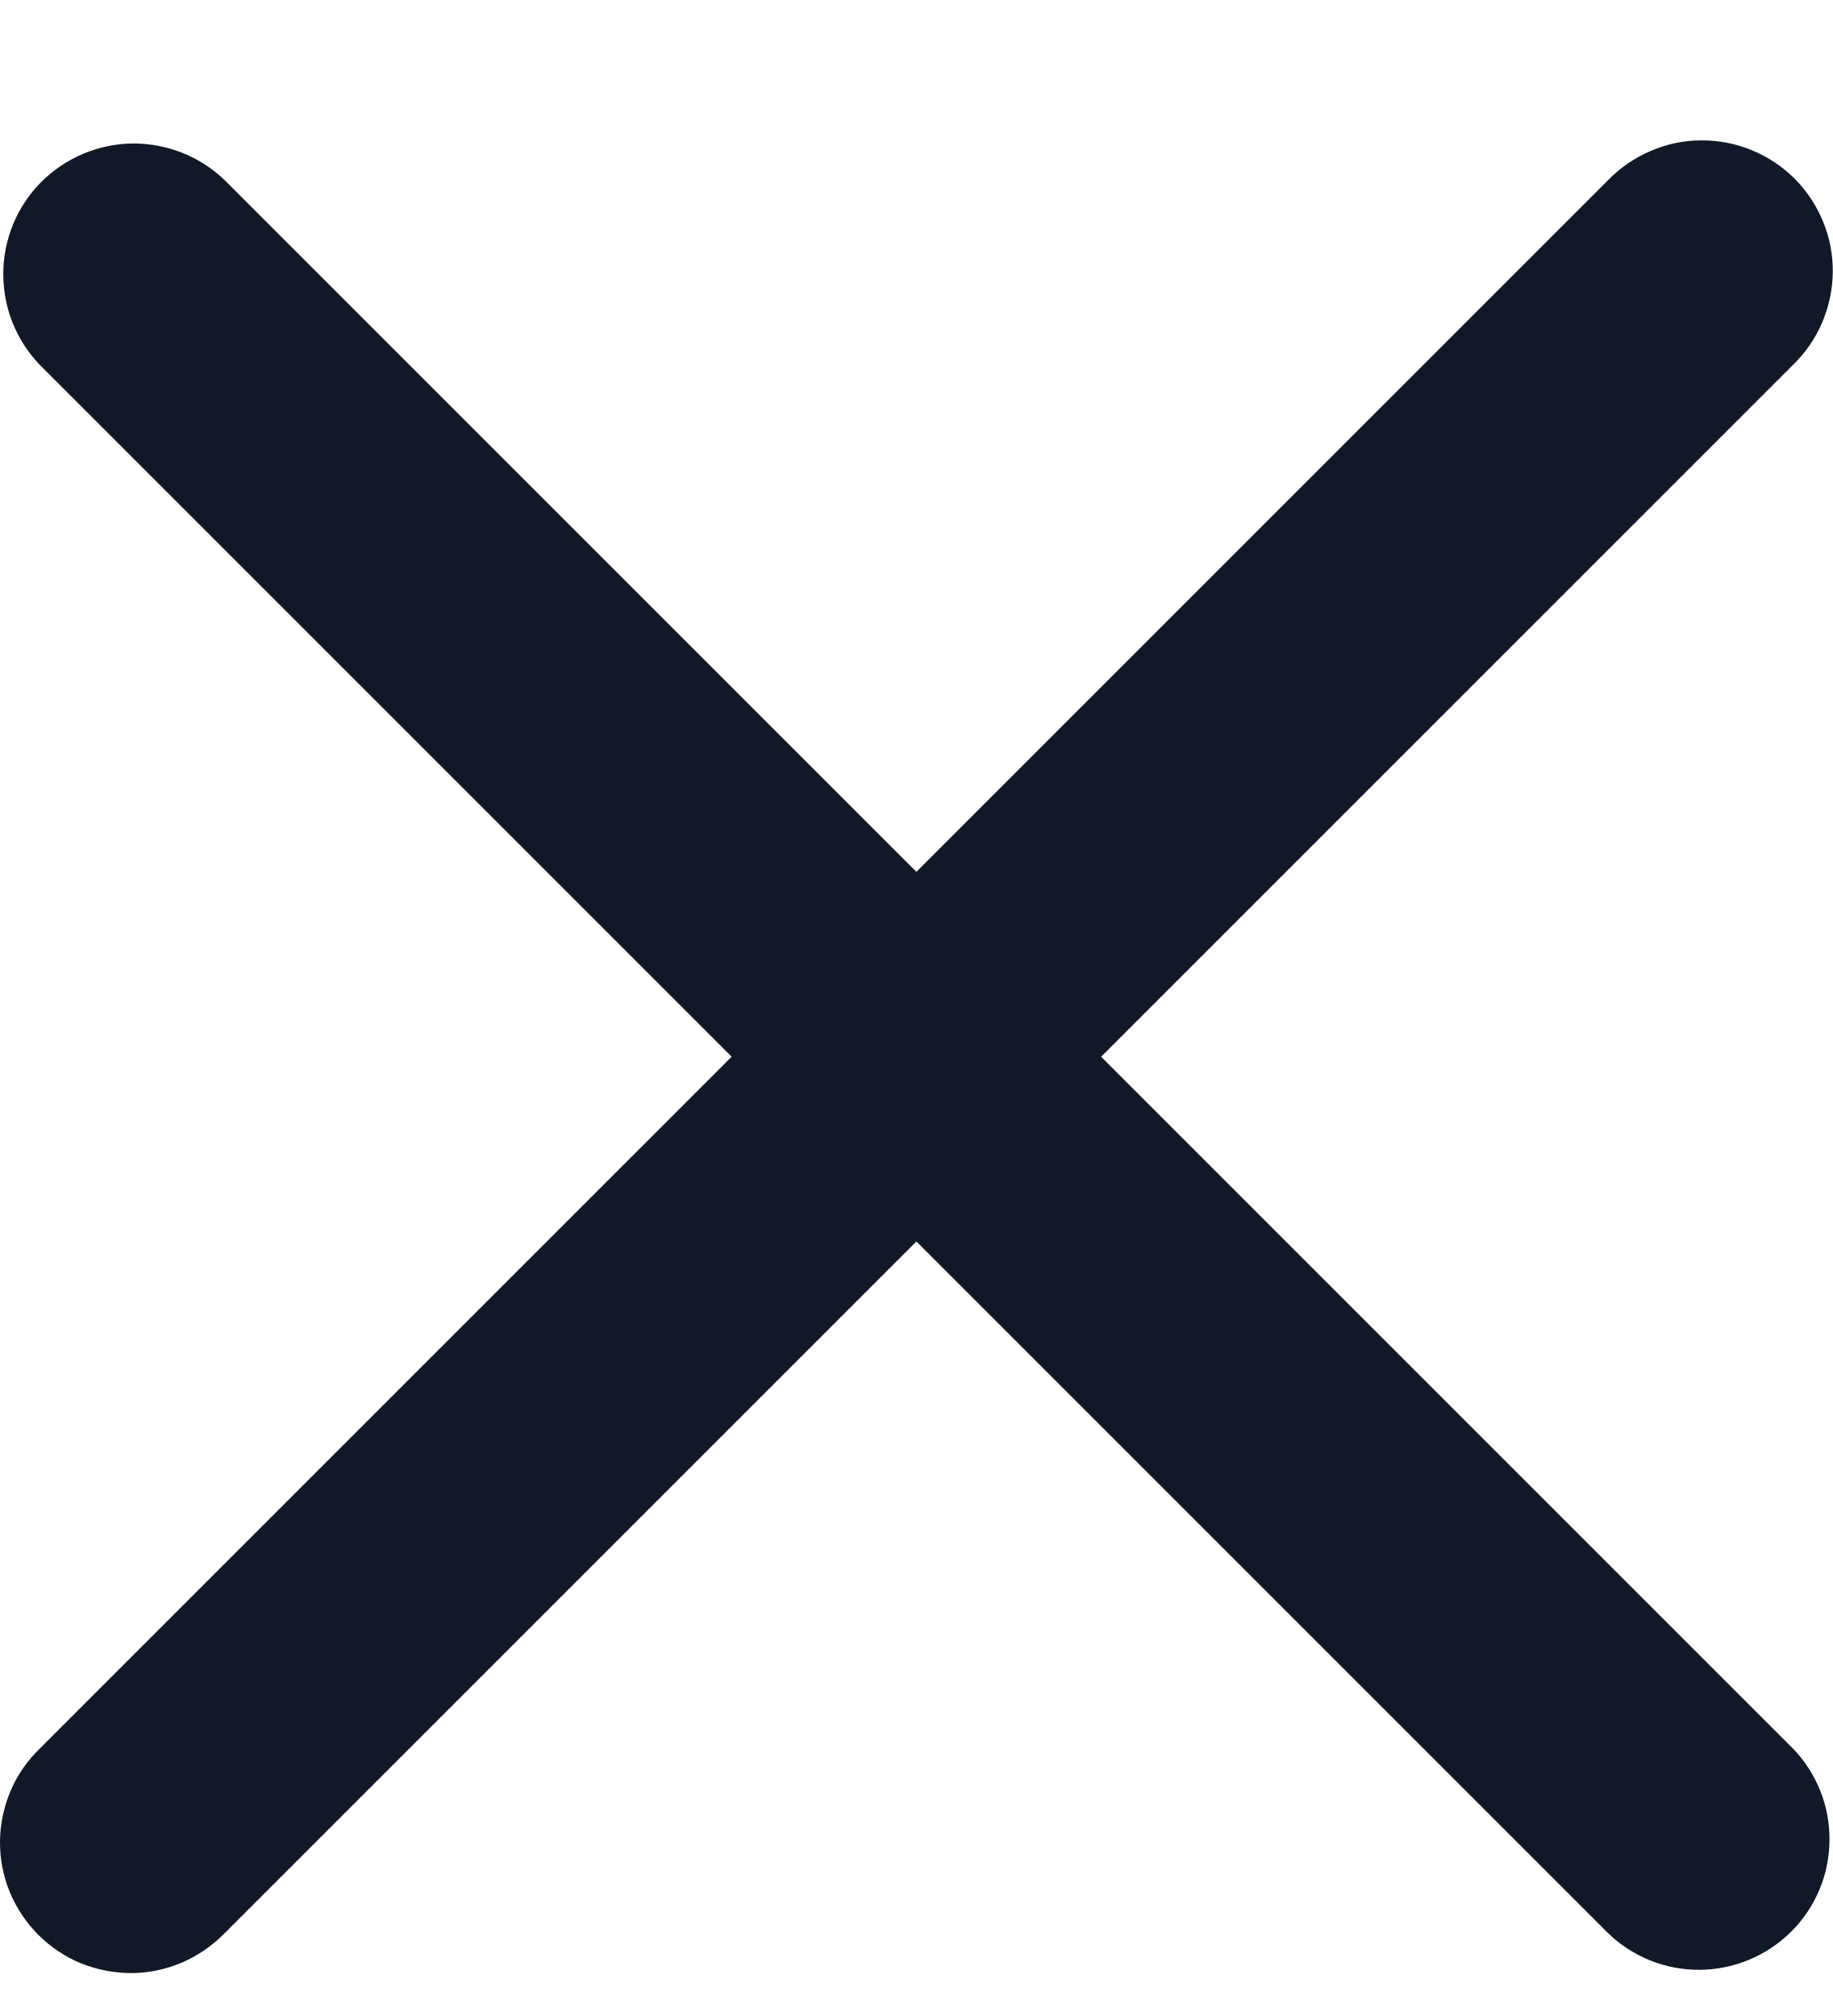
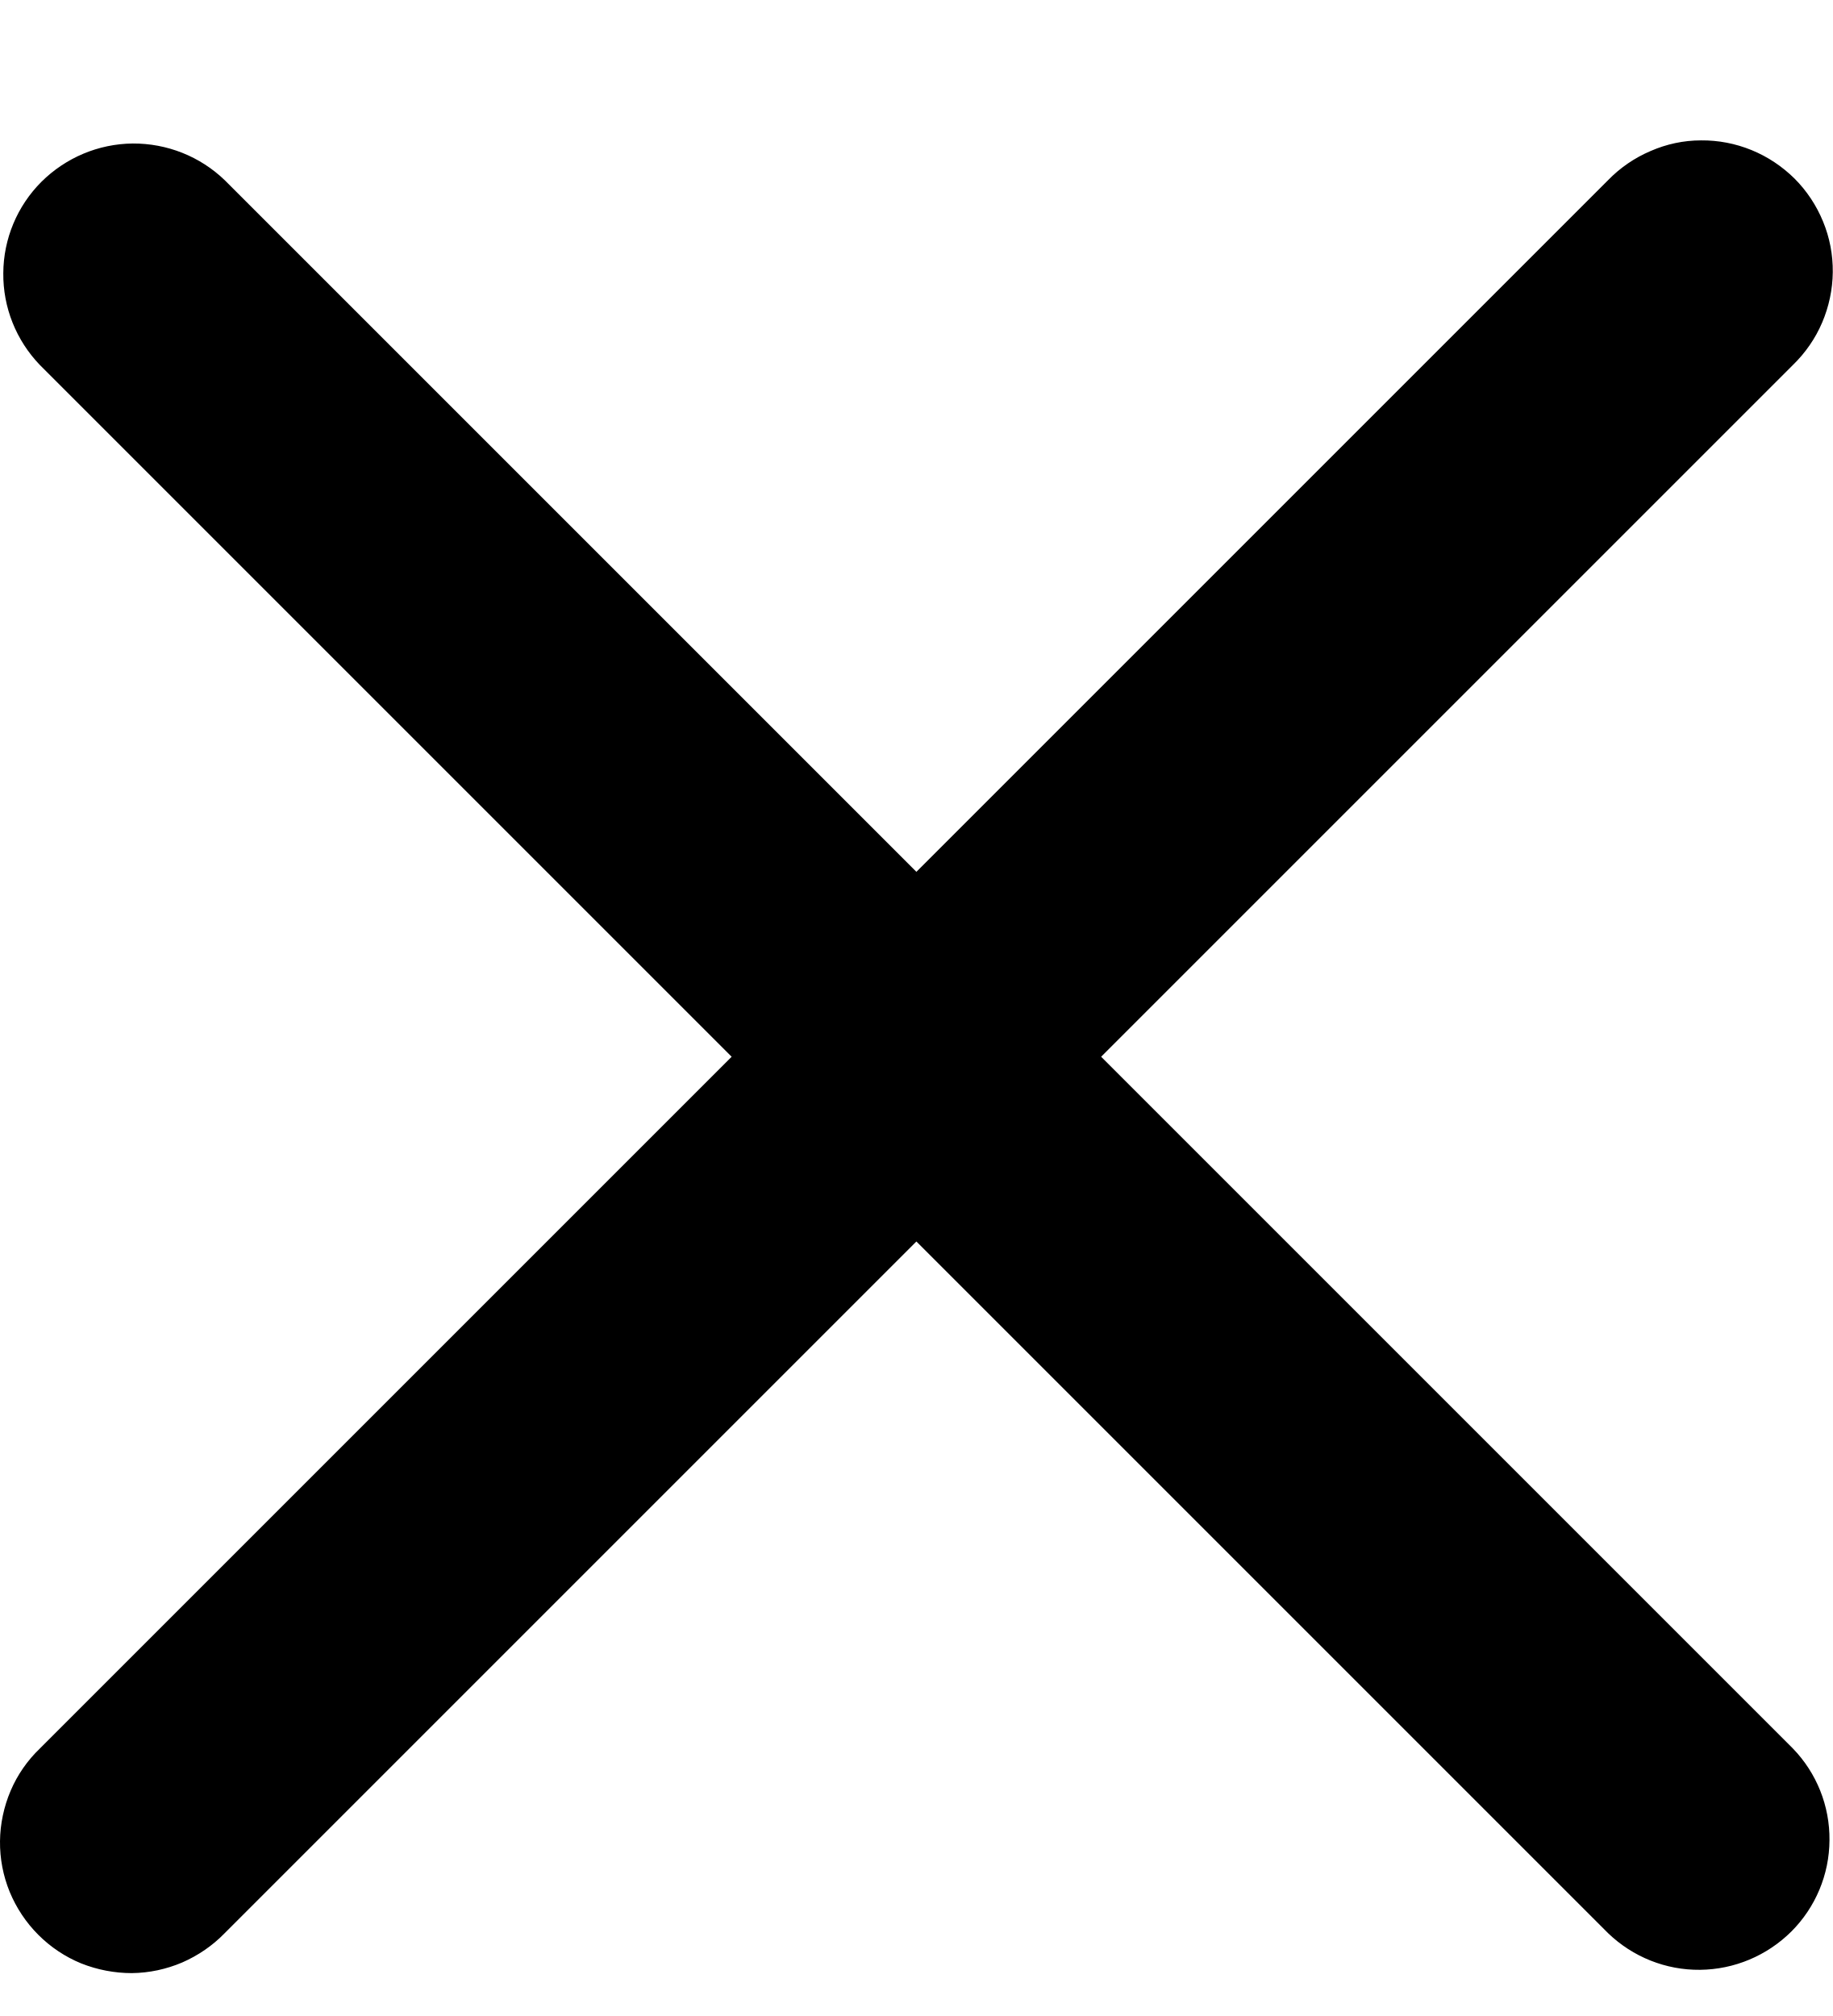
<svg xmlns="http://www.w3.org/2000/svg" width="10" height="11" viewBox="0 0 10 11" fill="none">
-   <path fill-rule="evenodd" clip-rule="evenodd" d="M1.226 0.983L5 4.757L8.774 0.983C8.84 0.915 8.919 0.861 9.006 0.824C9.093 0.786 9.186 0.766 9.281 0.766C9.375 0.765 9.469 0.783 9.557 0.819C9.645 0.855 9.724 0.908 9.791 0.974C9.858 1.041 9.911 1.121 9.947 1.209C9.983 1.296 10.001 1.39 10 1.485C9.999 1.58 9.979 1.673 9.942 1.76C9.905 1.847 9.85 1.926 9.782 1.992L6.008 5.766L9.782 9.54C9.912 9.674 9.984 9.854 9.982 10.041C9.981 10.228 9.906 10.407 9.774 10.539C9.641 10.671 9.463 10.746 9.276 10.748C9.089 10.75 8.909 10.678 8.774 10.548L5 6.774L1.226 10.548C1.16 10.616 1.081 10.67 0.994 10.708C0.907 10.745 0.814 10.765 0.719 10.766C0.625 10.766 0.531 10.748 0.443 10.713C0.355 10.677 0.276 10.624 0.209 10.557C0.142 10.49 0.089 10.41 0.053 10.323C0.017 10.235 -0.001 10.141 2.69221e-05 10.046C0.001 9.952 0.021 9.858 0.058 9.771C0.095 9.684 0.15 9.605 0.218 9.54L3.992 5.766L0.218 1.992C0.088 1.857 0.016 1.677 0.018 1.49C0.019 1.303 0.094 1.124 0.226 0.992C0.359 0.86 0.537 0.785 0.724 0.783C0.911 0.782 1.091 0.853 1.226 0.983Z" fill="#111928" />
+   <path fill-rule="evenodd" clip-rule="evenodd" d="M1.226 0.983L5 4.757L8.774 0.983C8.84 0.915 8.919 0.861 9.006 0.824C9.093 0.786 9.186 0.766 9.281 0.766C9.375 0.765 9.469 0.783 9.557 0.819C9.645 0.855 9.724 0.908 9.791 0.974C9.858 1.041 9.911 1.121 9.947 1.209C9.983 1.296 10.001 1.39 10 1.485C9.999 1.58 9.979 1.673 9.942 1.76C9.905 1.847 9.85 1.926 9.782 1.992L6.008 5.766L9.782 9.54C9.912 9.674 9.984 9.854 9.982 10.041C9.981 10.228 9.906 10.407 9.774 10.539C9.641 10.671 9.463 10.746 9.276 10.748C9.089 10.75 8.909 10.678 8.774 10.548L5 6.774L1.226 10.548C1.16 10.616 1.081 10.67 0.994 10.708C0.907 10.745 0.814 10.765 0.719 10.766C0.625 10.766 0.531 10.748 0.443 10.713C0.355 10.677 0.276 10.624 0.209 10.557C0.142 10.49 0.089 10.41 0.053 10.323C0.017 10.235 -0.001 10.141 2.69221e-05 10.046C0.001 9.952 0.021 9.858 0.058 9.771C0.095 9.684 0.15 9.605 0.218 9.54L3.992 5.766L0.218 1.992C0.088 1.857 0.016 1.677 0.018 1.49C0.019 1.303 0.094 1.124 0.226 0.992C0.359 0.86 0.537 0.785 0.724 0.783C0.911 0.782 1.091 0.853 1.226 0.983Z" fill="currentColor" />
</svg>
